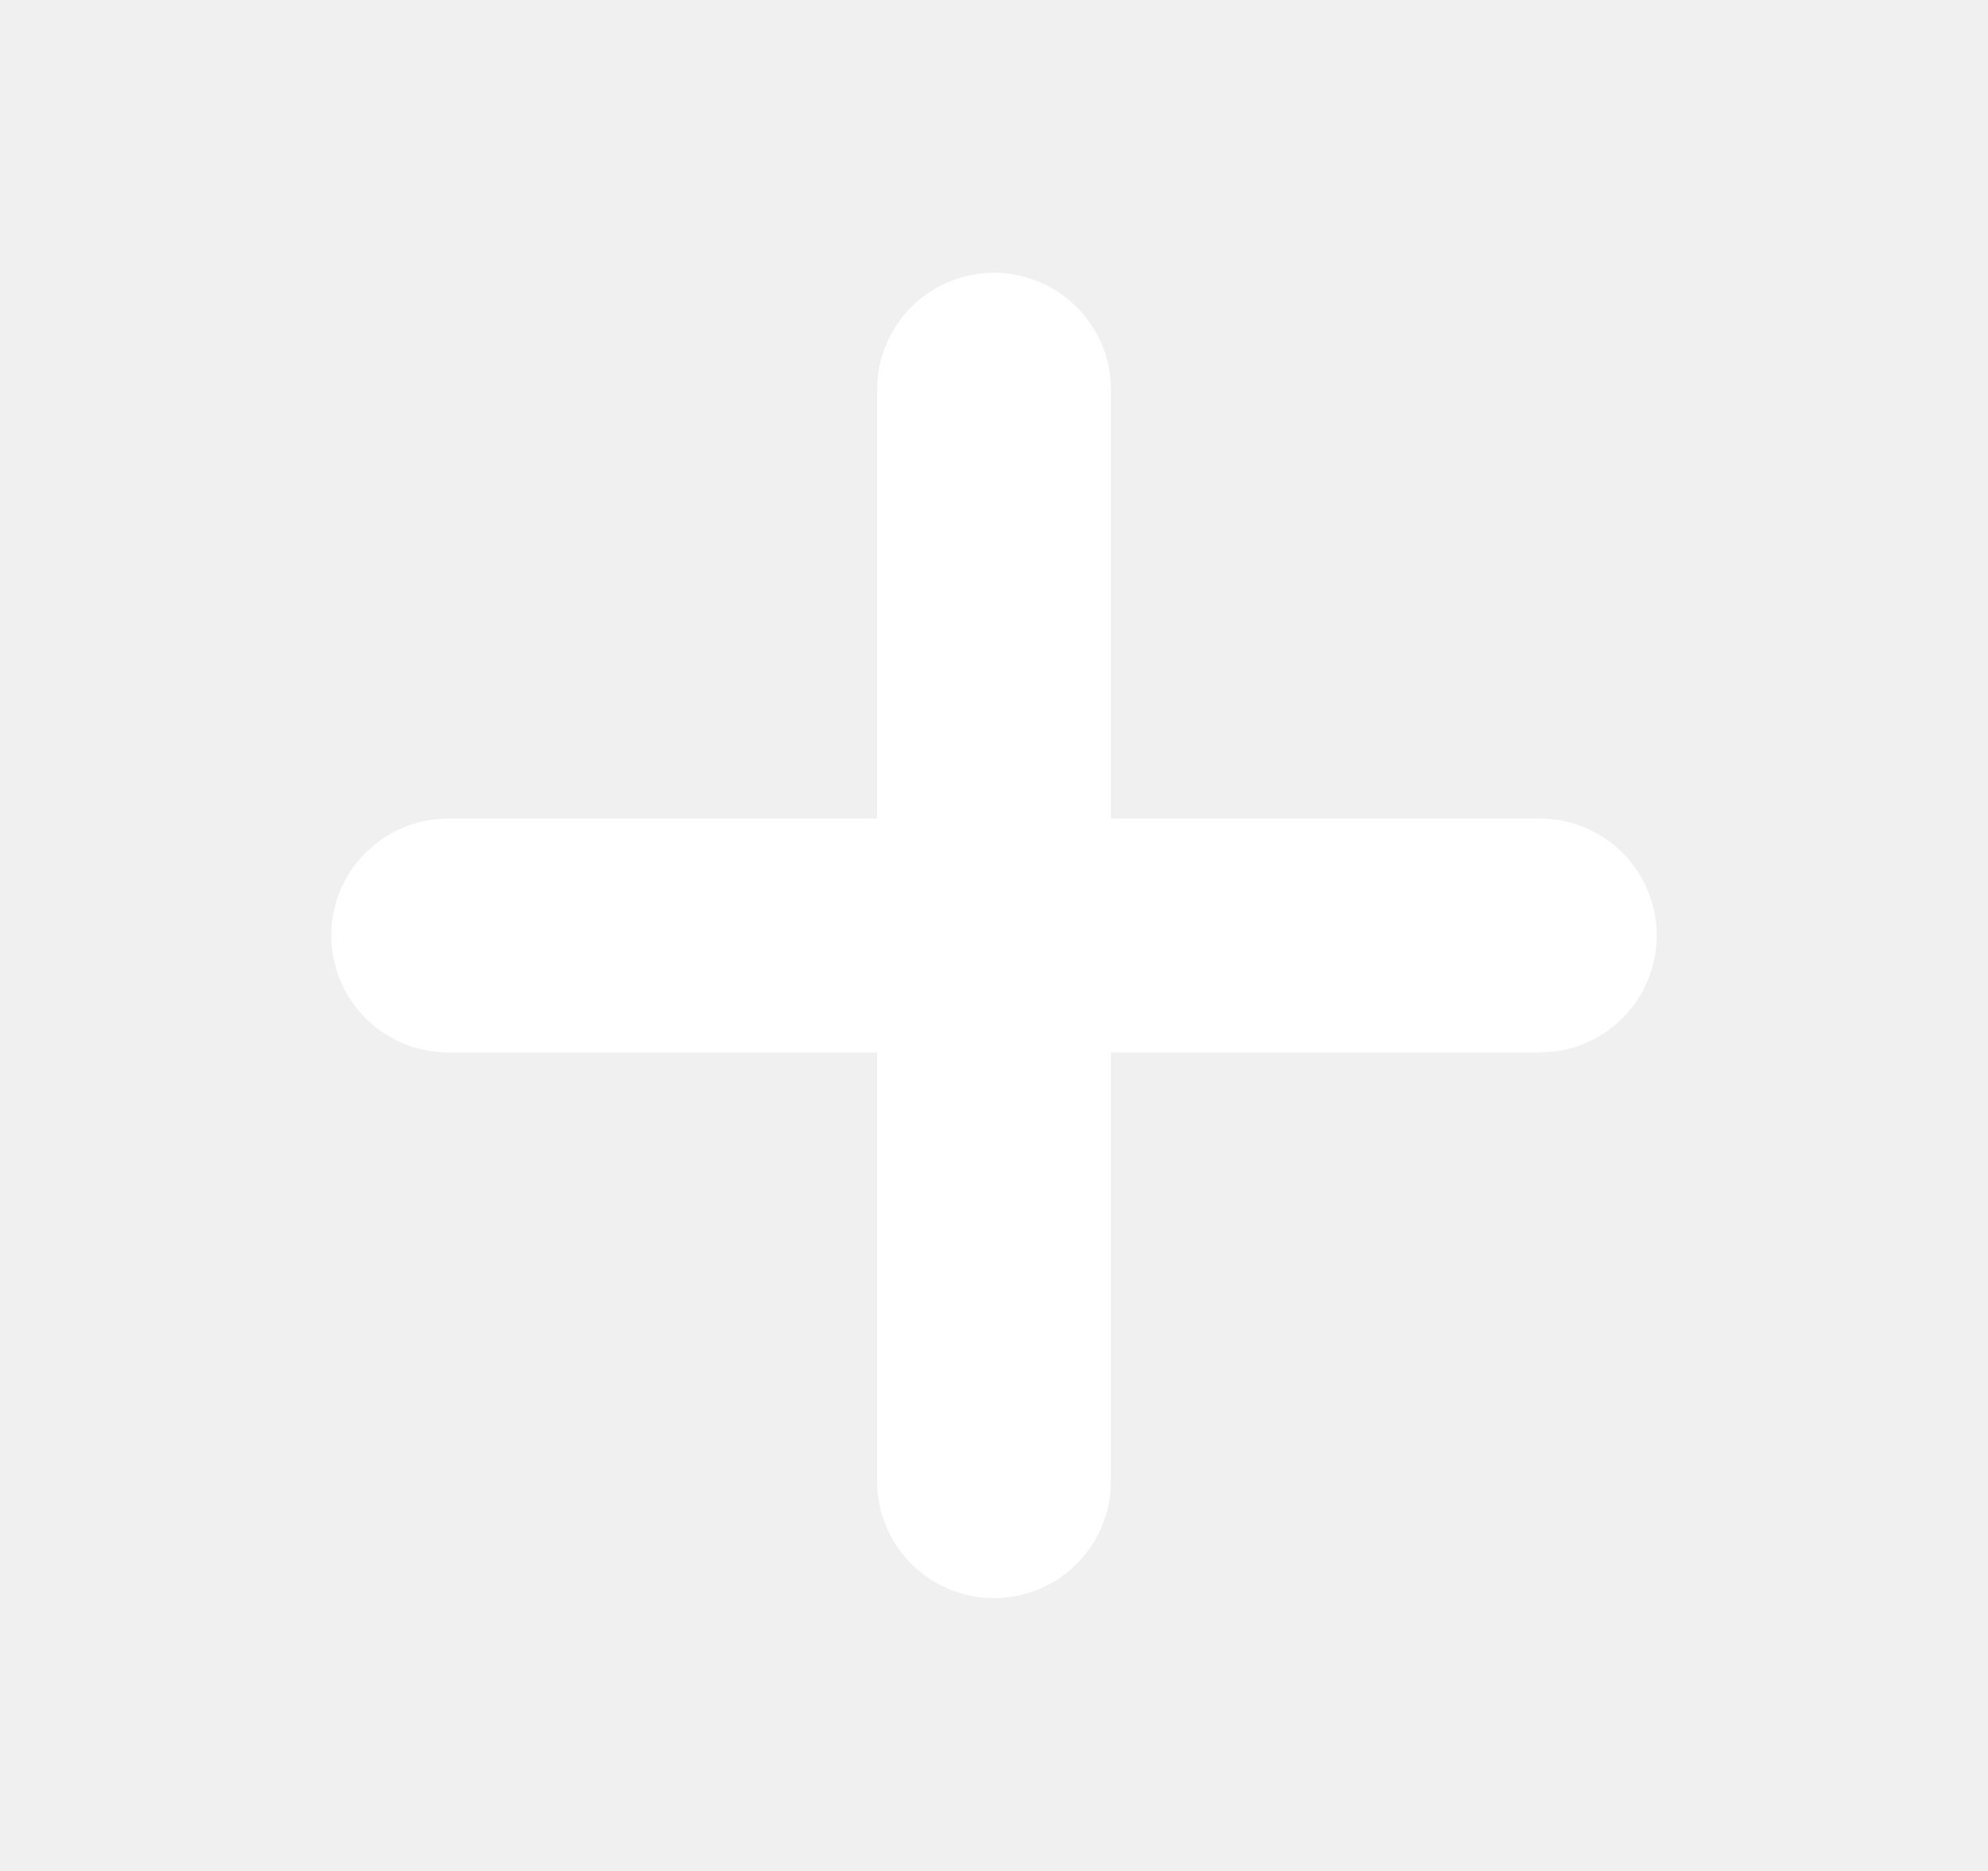
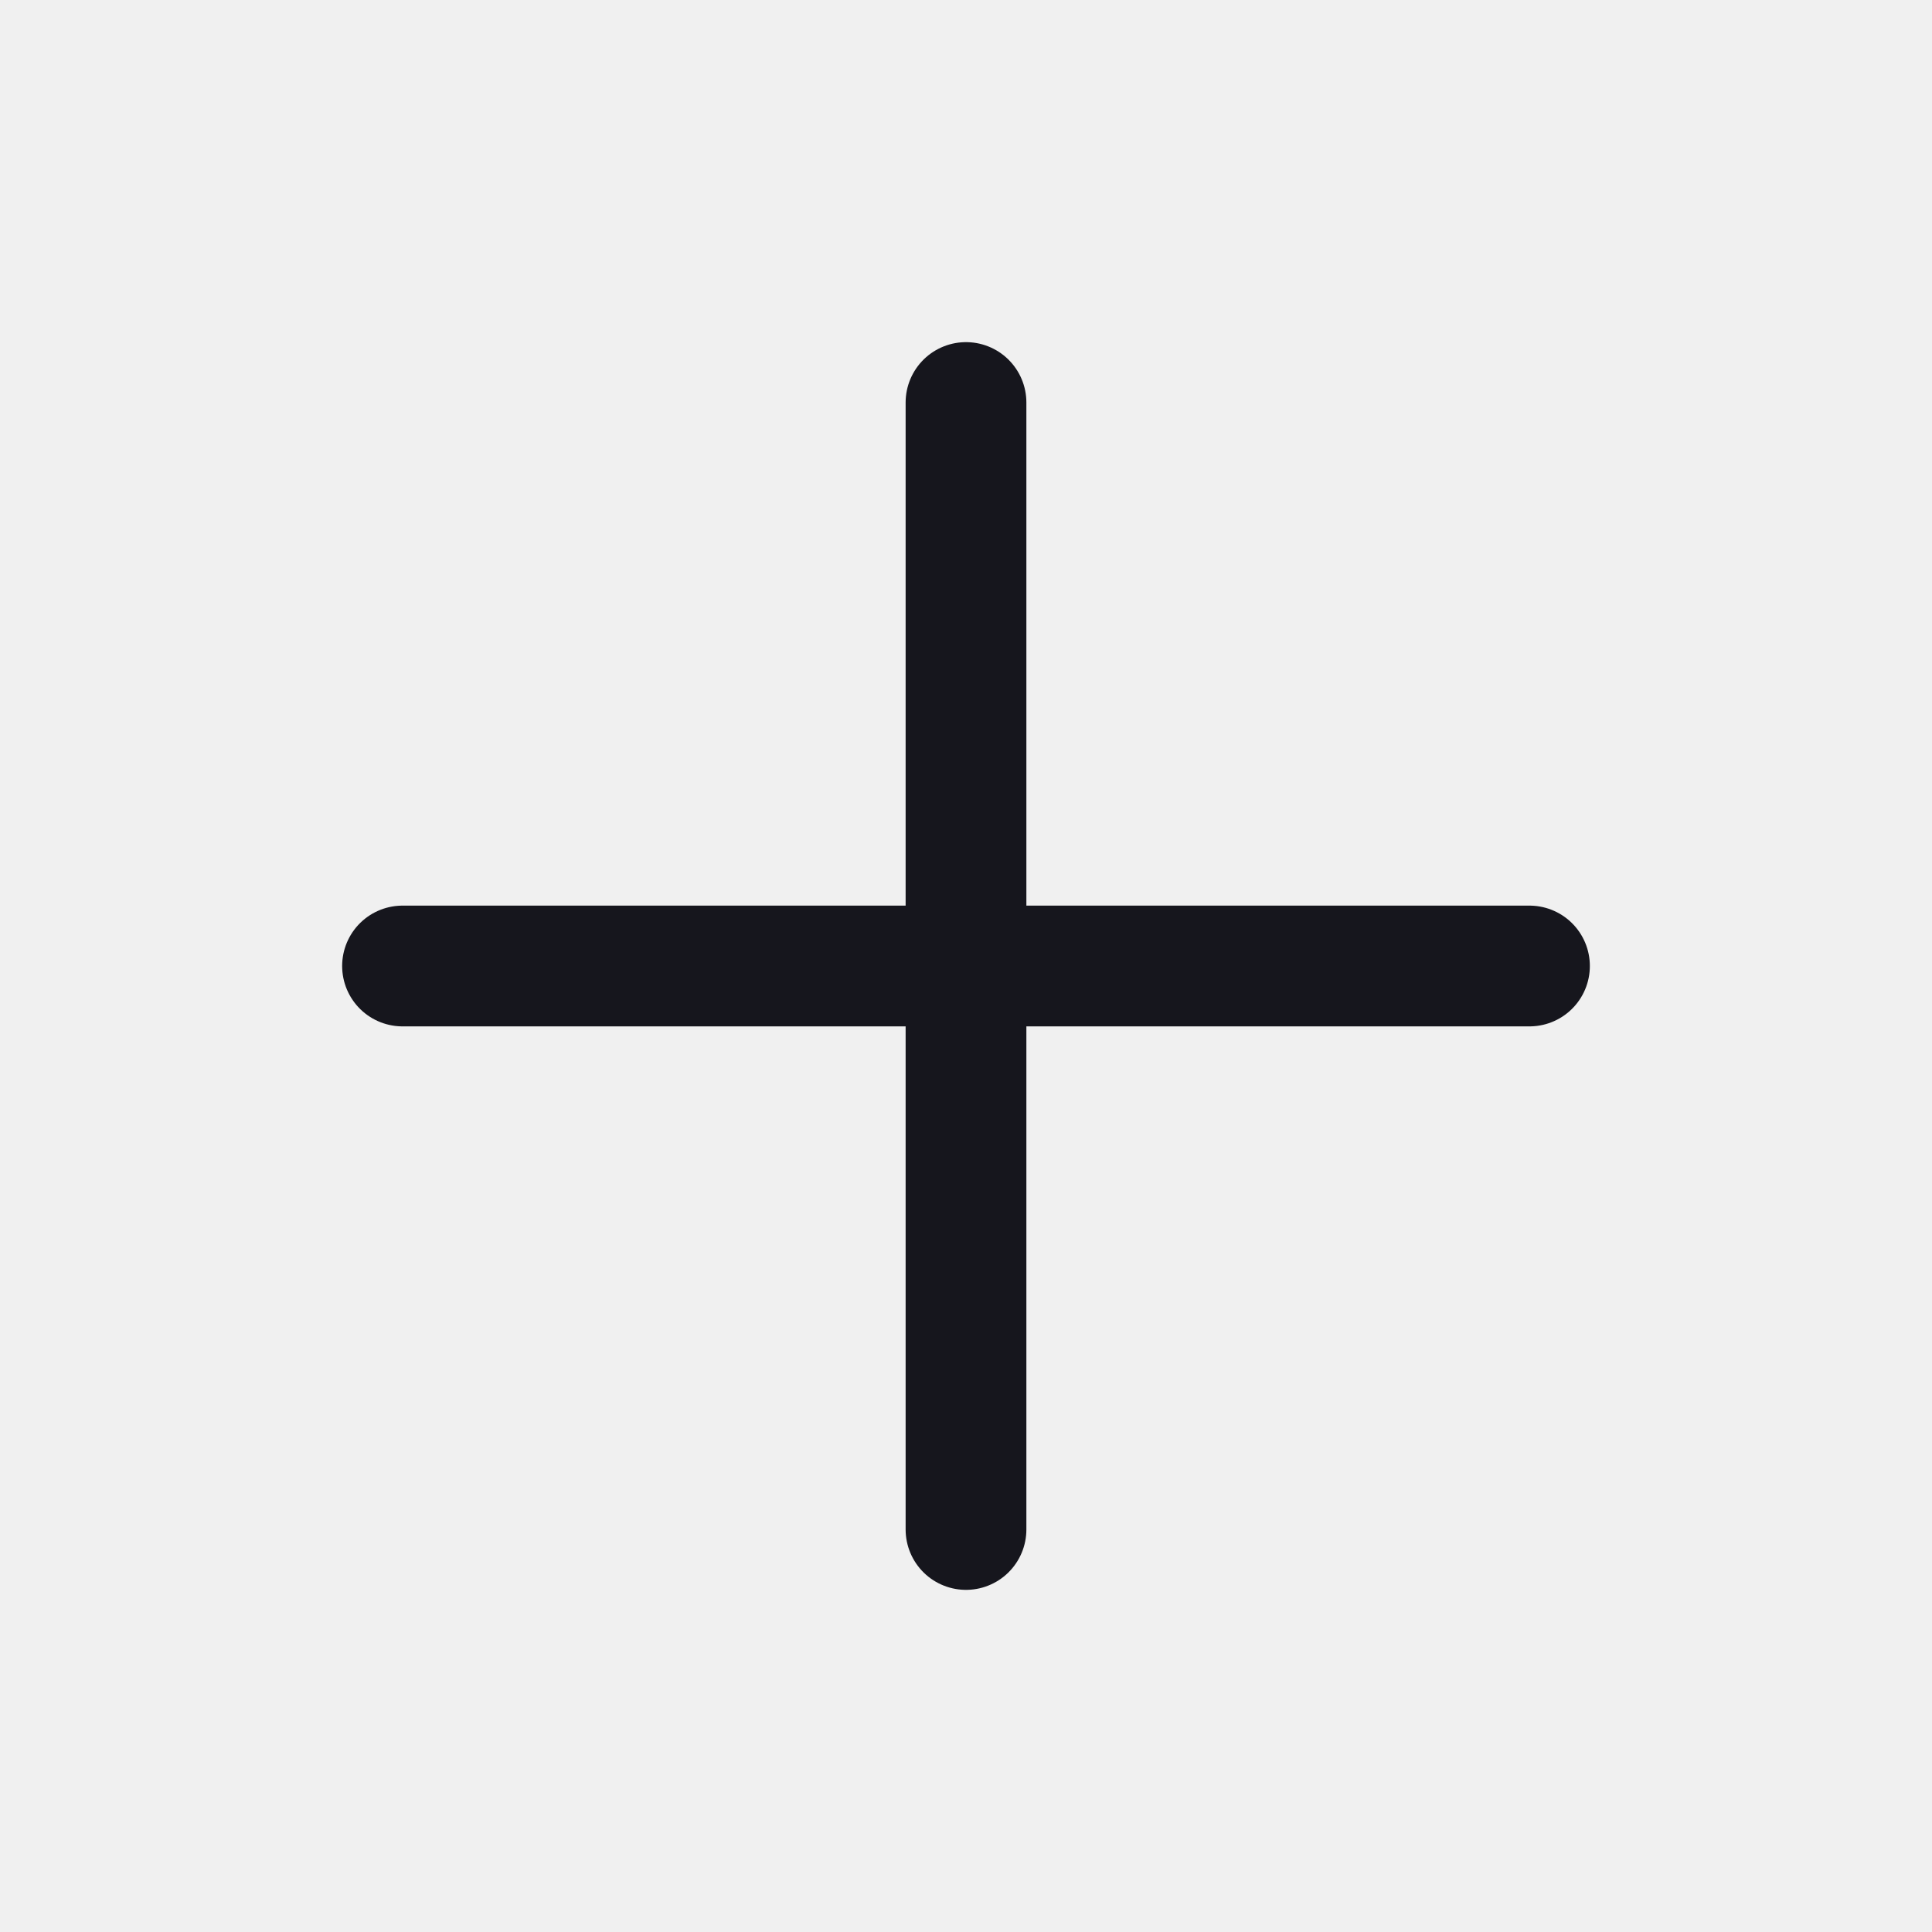
- <svg xmlns="http://www.w3.org/2000/svg" width="17" height="16" viewBox="0 0 17 16" fill="none">
-   <g clip-path="url(#clip0_2067_2809)">
-     <path d="M8.5 3.333V12.667" stroke="white" stroke-width="2" stroke-linecap="round" stroke-linejoin="round" />
-     <path d="M3.833 8H13.167" stroke="white" stroke-width="2" stroke-linecap="round" stroke-linejoin="round" />
+ <svg xmlns="http://www.w3.org/2000/svg" width="32" height="32" viewBox="0 0 32 32" fill="none">
+   <g clip-path="url(#clip0_2112_6504)">
+     <path d="M16 6.667V25.333" stroke="#16161D" stroke-width="2" stroke-linecap="round" stroke-linejoin="round" />
+     <path d="M6.667 16H25.333" stroke="#16161D" stroke-width="2" stroke-linecap="round" stroke-linejoin="round" />
  </g>
  <defs>
-     <clipPath id="clip0_2067_2809">
-       <rect width="16" height="16" fill="white" transform="translate(0.5)" />
+     <clipPath id="clip0_2112_6504">
+       <rect width="32" height="32" fill="white" />
    </clipPath>
  </defs>
</svg>
